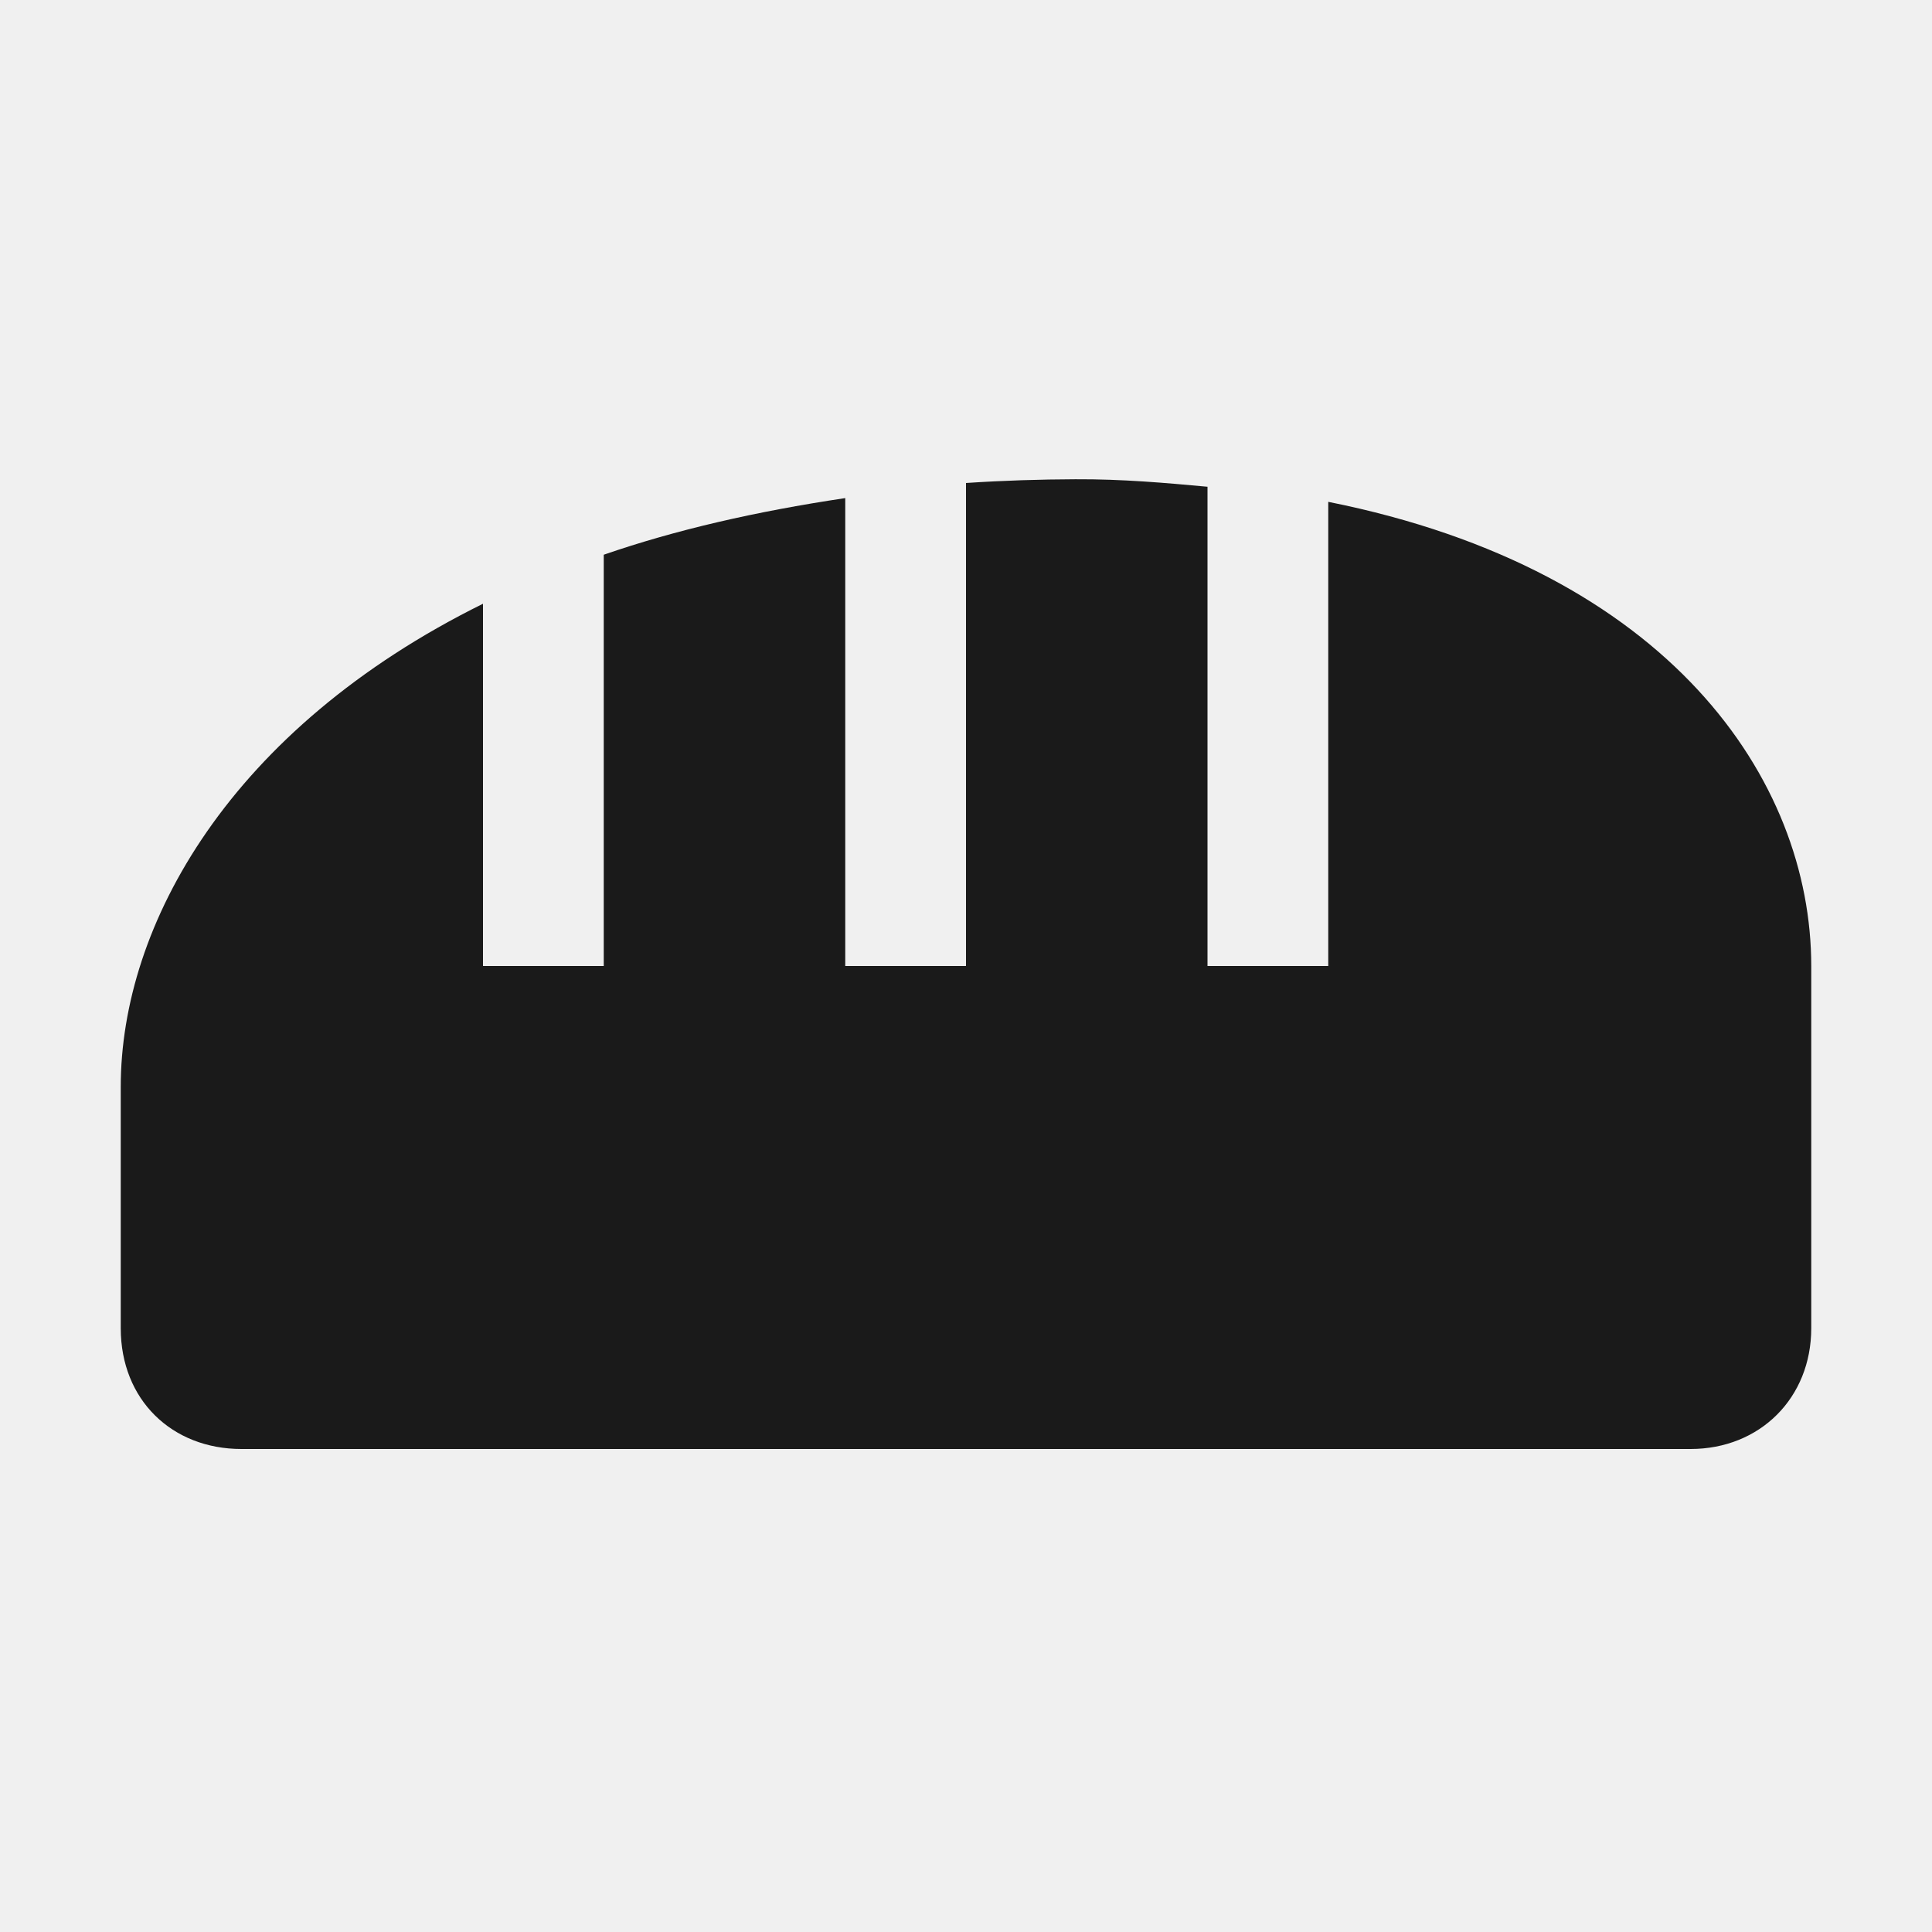
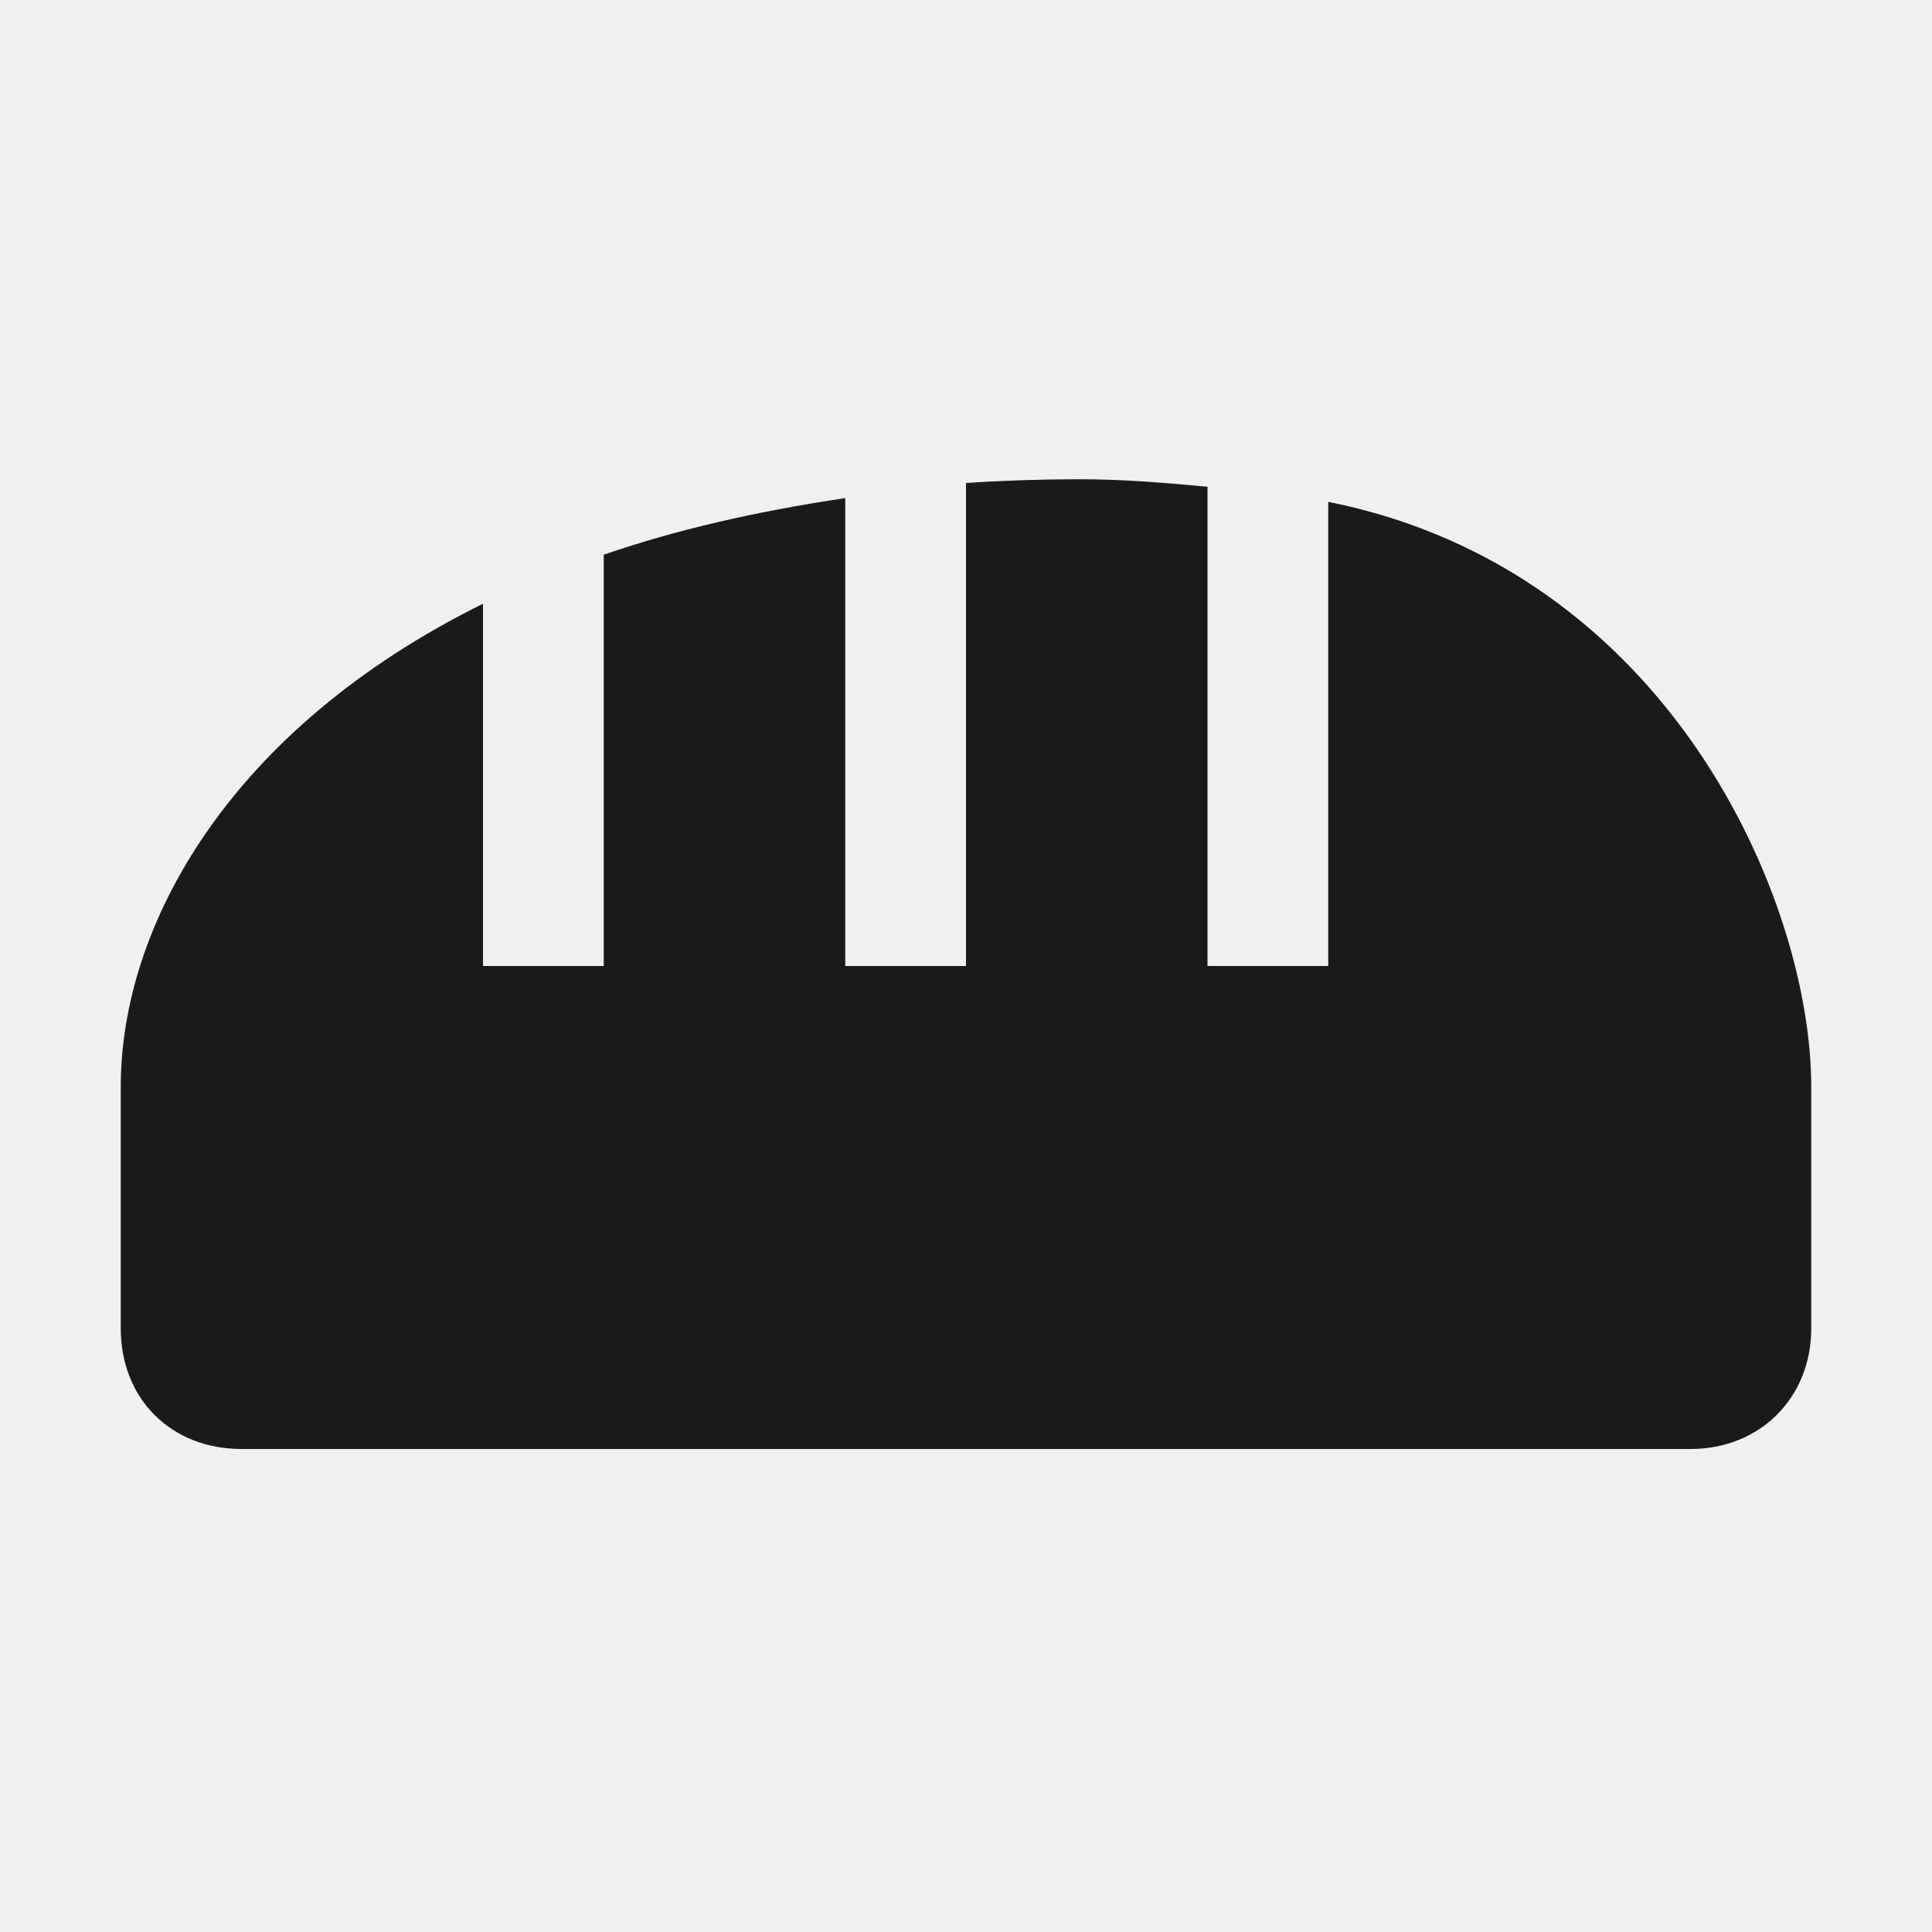
<svg xmlns="http://www.w3.org/2000/svg" version="1.1" width="16" height="16" id="svg2">
  <defs id="defs4">
    <marker refX="0" refY="0" orient="auto" id="TriangleOutL" style="overflow:visible">
      <path d="m 5.77,0 -8.65,5 0,-10 8.65,5 z" transform="scale(0.8,0.8)" id="path5987" style="fill-rule:evenodd;stroke:#000000;stroke-width:1pt" />
    </marker>
    <marker refX="0" refY="0" orient="auto" id="Arrow1Lend" style="overflow:visible">
      <path d="M 0,0 5,-5 -12.5,0 5,5 0,0 z" transform="matrix(-0.8,0,0,-0.8,-10,0)" id="path5848" style="fill-rule:evenodd;stroke:#000000;stroke-width:1pt" />
    </marker>
    <marker refX="0" refY="0" orient="auto" id="Arrow1Mend" style="overflow:visible">
      <path d="M 0,0 5,-5 -12.5,0 5,5 0,0 z" transform="matrix(-0.4,0,0,-0.4,-4,0)" id="path5854" style="fill-rule:evenodd;stroke:#000000;stroke-width:1pt" />
    </marker>
    <marker refX="0" refY="0" orient="auto" id="Arrow1Send" style="overflow:visible">
      <path d="M 0,0 5,-5 -12.5,0 5,5 0,0 z" transform="matrix(-0.2,0,0,-0.2,-1.2,0)" id="path5860" style="fill-rule:evenodd;stroke:#000000;stroke-width:1pt" />
    </marker>
    <marker refX="0" refY="0" orient="auto" id="Arrow2Send" style="overflow:visible">
      <path d="M 8.719,4.034 -2.207,0.016 8.719,-4.002 c -1.745,2.372 -1.735,5.617 -6e-7,8.035 z" transform="matrix(-0.3,0,0,-0.3,0.69,0)" id="path5878" style="fill-rule:evenodd;stroke-width:0.625;stroke-linejoin:round" />
    </marker>
    <marker refX="0" refY="0" orient="auto" id="TriangleOutS" style="overflow:visible">
      <path d="m 5.77,0 -8.65,5 0,-10 8.65,5 z" transform="scale(0.2,0.2)" id="path5993" style="fill-rule:evenodd;stroke:#000000;stroke-width:1pt" />
    </marker>
    <marker refX="0" refY="0" orient="auto" id="TriangleOutL-7" style="overflow:visible">
      <path d="m 5.77,0 -8.65,5 0,-10 8.65,5 z" transform="scale(0.8,0.8)" id="path5987-8" style="fill-rule:evenodd;stroke:#000000;stroke-width:1pt" />
    </marker>
    <marker refX="0" refY="0" orient="auto" id="Arrow1Lend-7" style="overflow:visible">
      <path d="M 0,0 5,-5 -12.5,0 5,5 0,0 z" transform="matrix(-0.8,0,0,-0.8,-10,0)" id="path5848-8" style="fill-rule:evenodd;stroke:#000000;stroke-width:1pt" />
    </marker>
    <marker refX="0" refY="0" orient="auto" id="Arrow1Mend-1" style="overflow:visible">
      <path d="M 0,0 5,-5 -12.5,0 5,5 0,0 z" transform="matrix(-0.4,0,0,-0.4,-4,0)" id="path5854-5" style="fill-rule:evenodd;stroke:#000000;stroke-width:1pt" />
    </marker>
    <marker refX="0" refY="0" orient="auto" id="Arrow1Send-7" style="overflow:visible">
      <path d="M 0,0 5,-5 -12.5,0 5,5 0,0 z" transform="matrix(-0.2,0,0,-0.2,-1.2,0)" id="path5860-2" style="fill-rule:evenodd;stroke:#000000;stroke-width:1pt" />
    </marker>
    <marker refX="0" refY="0" orient="auto" id="Arrow2Send-4" style="overflow:visible">
      <path d="M 8.719,4.034 -2.207,0.016 8.719,-4.002 c -1.745,2.372 -1.735,5.617 -6e-7,8.035 z" transform="matrix(-0.3,0,0,-0.3,0.69,0)" id="path5878-6" style="fill-rule:evenodd;stroke-width:0.625;stroke-linejoin:round" />
    </marker>
    <marker refX="0" refY="0" orient="auto" id="TriangleOutS-7" style="overflow:visible">
      <path d="m 5.77,0 -8.65,5 0,-10 8.65,5 z" transform="scale(0.2,0.2)" id="path5993-1" style="fill-rule:evenodd;stroke:#000000;stroke-width:1pt" />
    </marker>
  </defs>
  <g transform="matrix(0.5763243,0,0,0.5763243,-10.35802,-459.7219)" id="text4892" style="font-size:58.819px;font-style:normal;font-weight:normal;line-height:125%;letter-spacing:0px;word-spacing:0px;fill:#ffffff;fill-opacity:1;stroke:none;font-family:Sans" />
  <g transform="matrix(1.212547,0,0,1.102854,-121.4047,139.0254)" id="text7907" style="font-size:40px;font-style:normal;font-weight:normal;line-height:125%;letter-spacing:0px;word-spacing:0px;fill:#ffffff;fill-opacity:1;stroke:none;font-family:Sans" />
  <g transform="matrix(1.018406,0,0,1,-86.91636,-892.0741)" id="text16643" style="font-size:40px;font-style:normal;font-weight:normal;line-height:125%;letter-spacing:0px;word-spacing:0px;fill:#000000;fill-opacity:1;stroke:none;font-family:Sans" />
  <g transform="matrix(0.16,0,0,0.16,-8.688733,-96.73364)" id="g5757" />
  <g transform="matrix(0.16,0,0,0.16,-8.688733,-96.73364)" id="g5761" />
  <g transform="matrix(0.16,0,0,0.16,-8.688733,-96.73364)" id="g5765" />
  <g transform="matrix(0.16,0,0,0.16,-8.688733,-96.73364)" id="g5769" />
  <text x="-2.305" y="-107.212" id="text7239" xml:space="preserve" style="font-size:40px;font-style:normal;font-weight:normal;line-height:125%;letter-spacing:0px;word-spacing:0px;fill:#000000;fill-opacity:1;stroke:none;font-family:Sans">
    <tspan x="-2.305" y="-107.212" id="tspan7241" />
  </text>
  <g transform="matrix(0.16,0,0,0.16,19.69492,83.76814)" id="Captions" />
  <g transform="translate(19.69492,65.28814)" id="g7138" />
  <g transform="matrix(0.5763243,0,0,0.5763243,-10.29022,-458.1626)" id="text4892-3" style="font-size:58.819px;font-style:normal;font-weight:normal;line-height:125%;letter-spacing:0px;word-spacing:0px;fill:#ffffff;fill-opacity:1;stroke:none;font-family:Sans" />
  <g transform="matrix(1.212547,0,0,1.102854,-121.3369,140.5848)" id="text7907-2" style="font-size:40px;font-style:normal;font-weight:normal;line-height:125%;letter-spacing:0px;word-spacing:0px;fill:#ffffff;fill-opacity:1;stroke:none;font-family:Sans" />
  <g transform="matrix(1.018406,0,0,1,-86.84856,-890.5147)" id="text16643-1" style="font-size:40px;font-style:normal;font-weight:normal;line-height:125%;letter-spacing:0px;word-spacing:0px;fill:#000000;fill-opacity:1;stroke:none;font-family:Sans" />
  <g transform="matrix(0.16,0,0,0.16,-8.620936,-95.17432)" id="g5757-7" />
  <g transform="matrix(0.16,0,0,0.16,-8.620936,-95.17432)" id="g5761-8" />
  <g transform="matrix(0.16,0,0,0.16,-8.620936,-95.17432)" id="g5765-5" />
  <g transform="matrix(0.16,0,0,0.16,-8.620936,-95.17432)" id="g5769-0" />
  <text x="-2.237" y="-105.653" id="text7239-5" xml:space="preserve" style="font-size:40px;font-style:normal;font-weight:normal;line-height:125%;letter-spacing:0px;word-spacing:0px;fill:#000000;fill-opacity:1;stroke:none;font-family:Sans">
    <tspan x="-2.237" y="-105.653" id="tspan7241-8" />
  </text>
  <g transform="matrix(0.16,0,0,0.16,19.76271,85.32746)" id="Captions-0" />
  <g transform="translate(19.76271,66.84746)" id="g7138-8" />
-   <path d="M 8.906,3.969 C 8.617,3.97 8.312,3.979 8,4 L 8,8 7,8 7,4.125 C 6.258,4.236 5.596,4.388 5,4.594 L 5,8 4,8 4,5 C 1.905,6.036 1,7.66 1,9 l 0,2 c 0,0.593 0.424,1 1,1 l 12,0 c 0.576,0 1,-0.424 1,-1 L 15,8 C 15,6.46 13.827,4.721 11,4.156 L 11,8 10,8 10,4.031 C 9.652,3.999 9.296,3.967 8.906,3.969 z" id="path4964" style="fill:#1a1a1a;fill-opacity:1;stroke:none" />
+   <path d="M 8.906,3.969 C 8.617,3.97 8.312,3.979 8,4 L 8,8 7,8 7,4.125 C 6.258,4.236 5.596,4.388 5,4.594 L 5,8 4,8 4,5 C 1.905,6.036 1,7.66 1,9 l 0,2 c 0,0.593 0.424,1 1,1 l 12,0 c 0.576,0 1,-0.424 1,-1 L 15,9 C 15,7.46 13.827,4.721 11,4.156 L 11,8 10,8 10,4.031 C 9.652,3.999 9.296,3.967 8.906,3.969 z" id="path4964" style="fill:#1a1a1a;fill-opacity:1;stroke:none" />
</svg>
